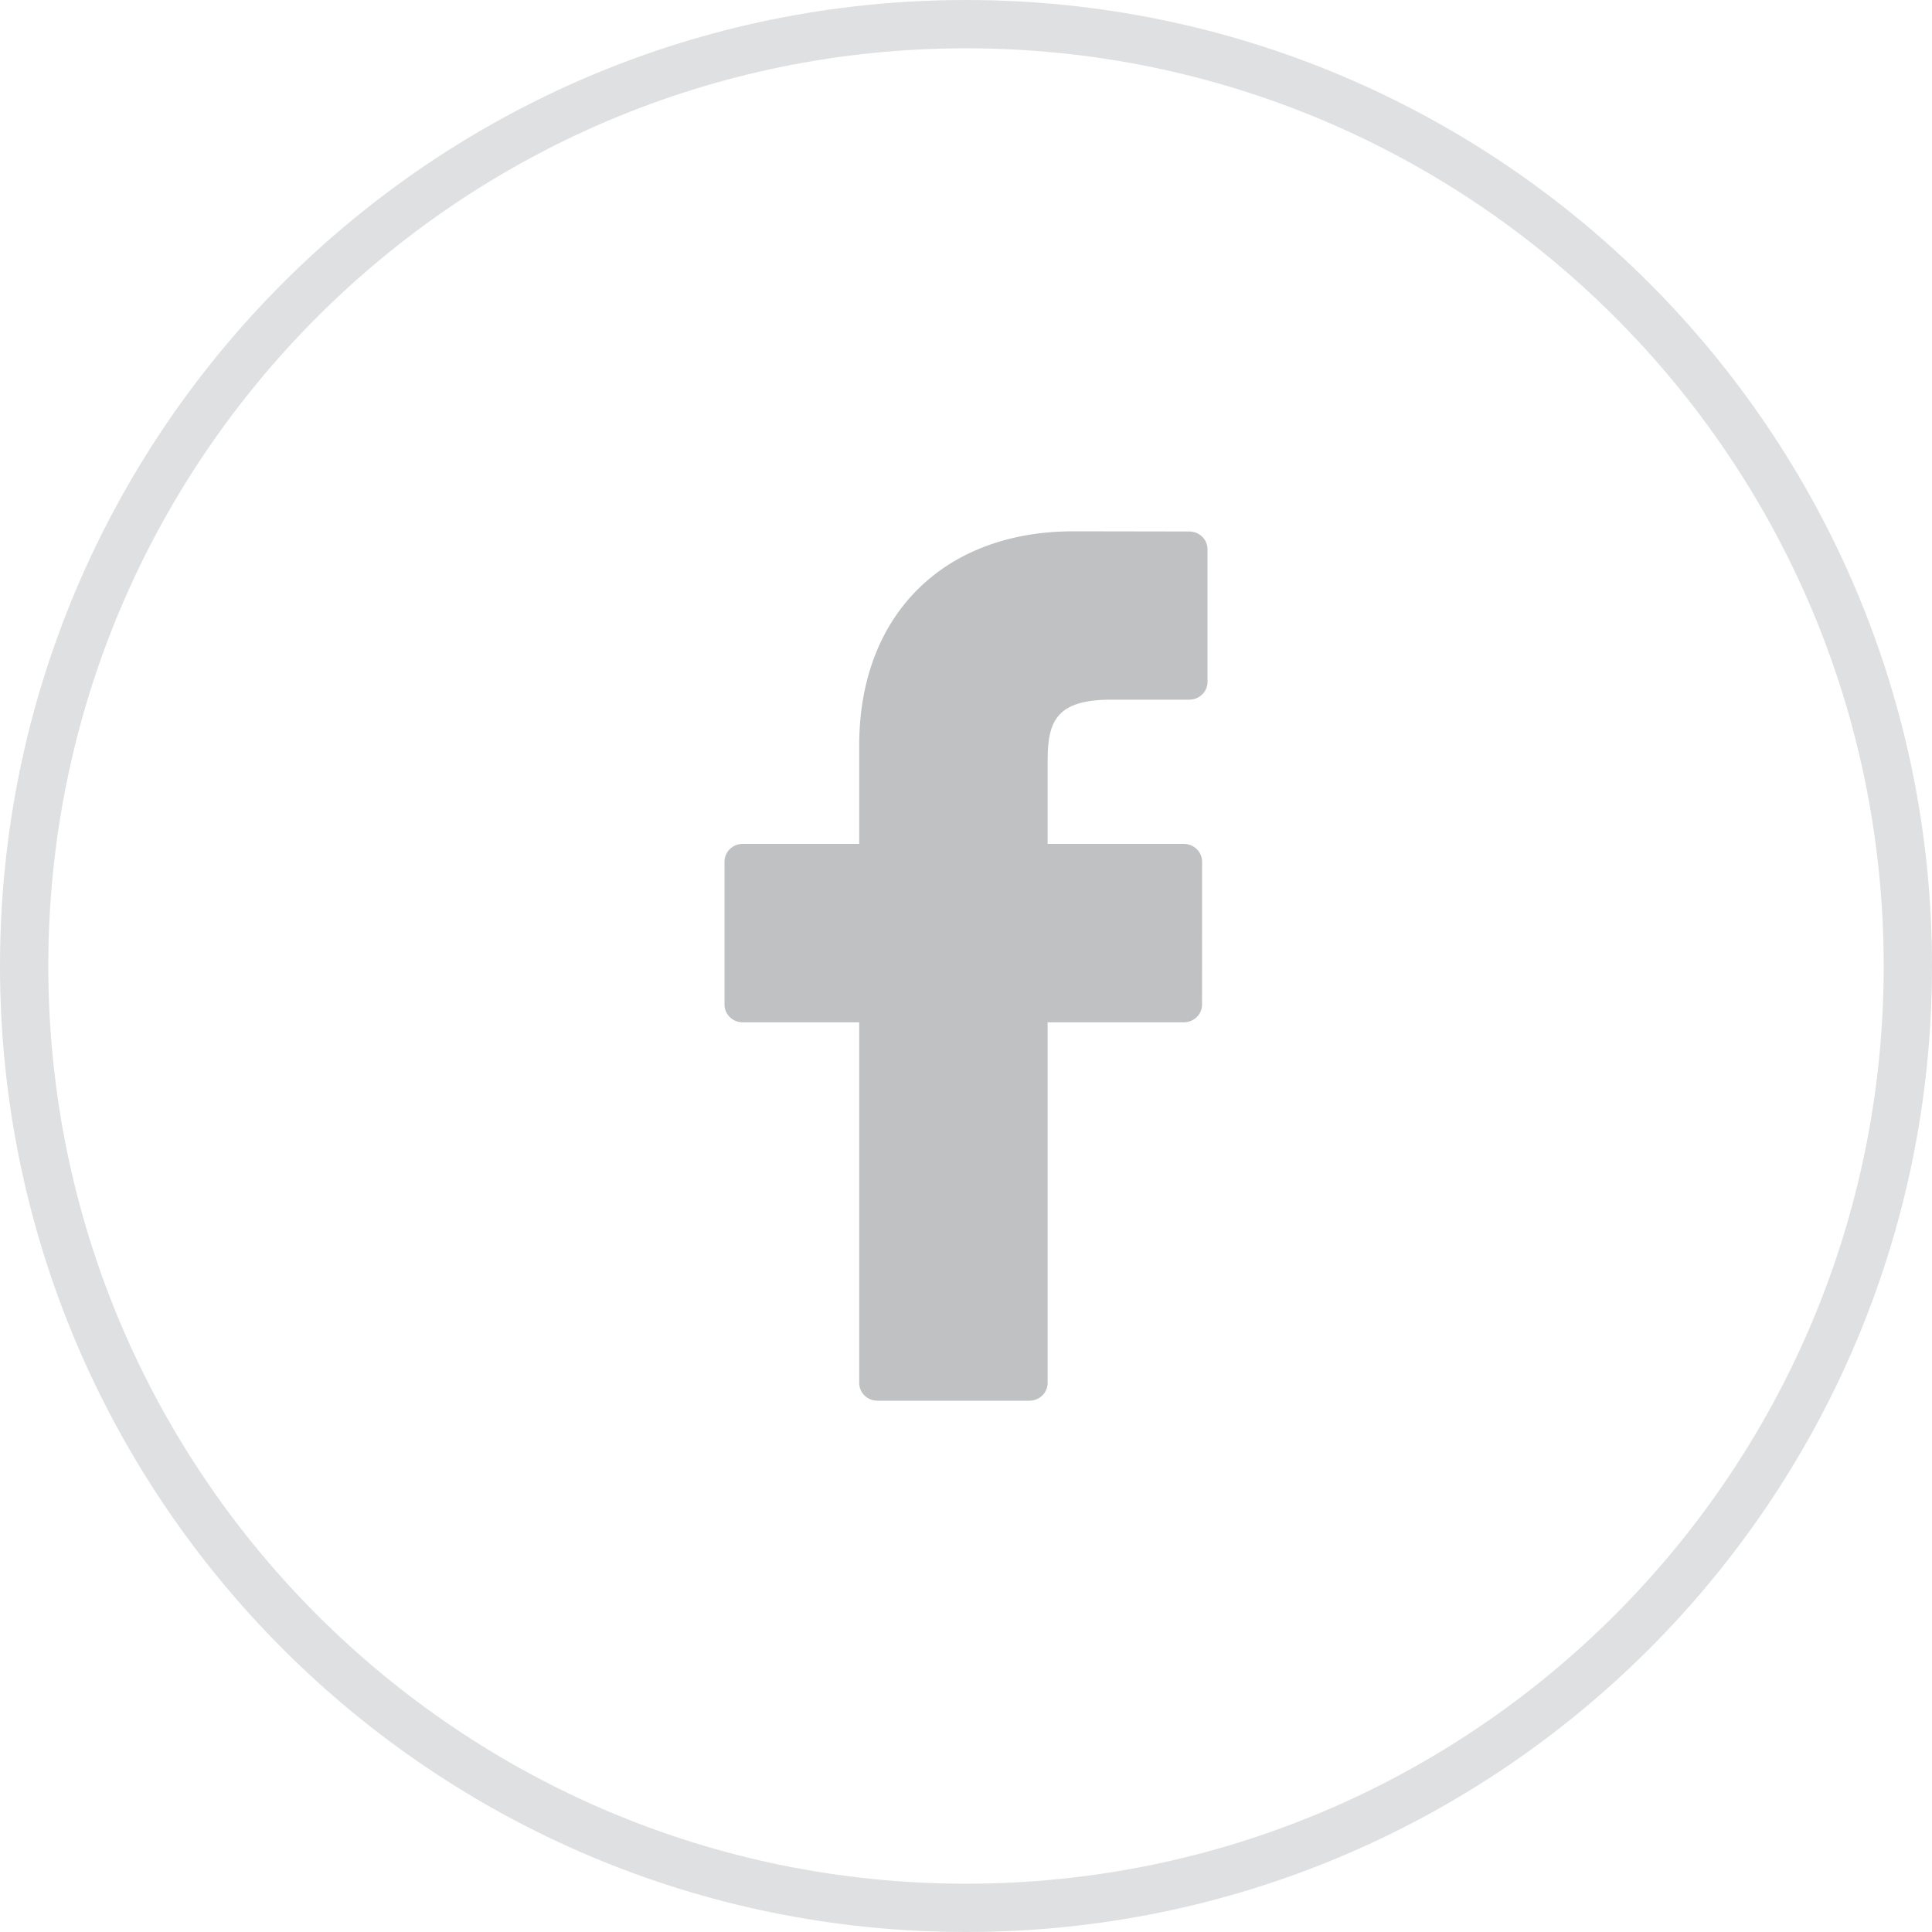
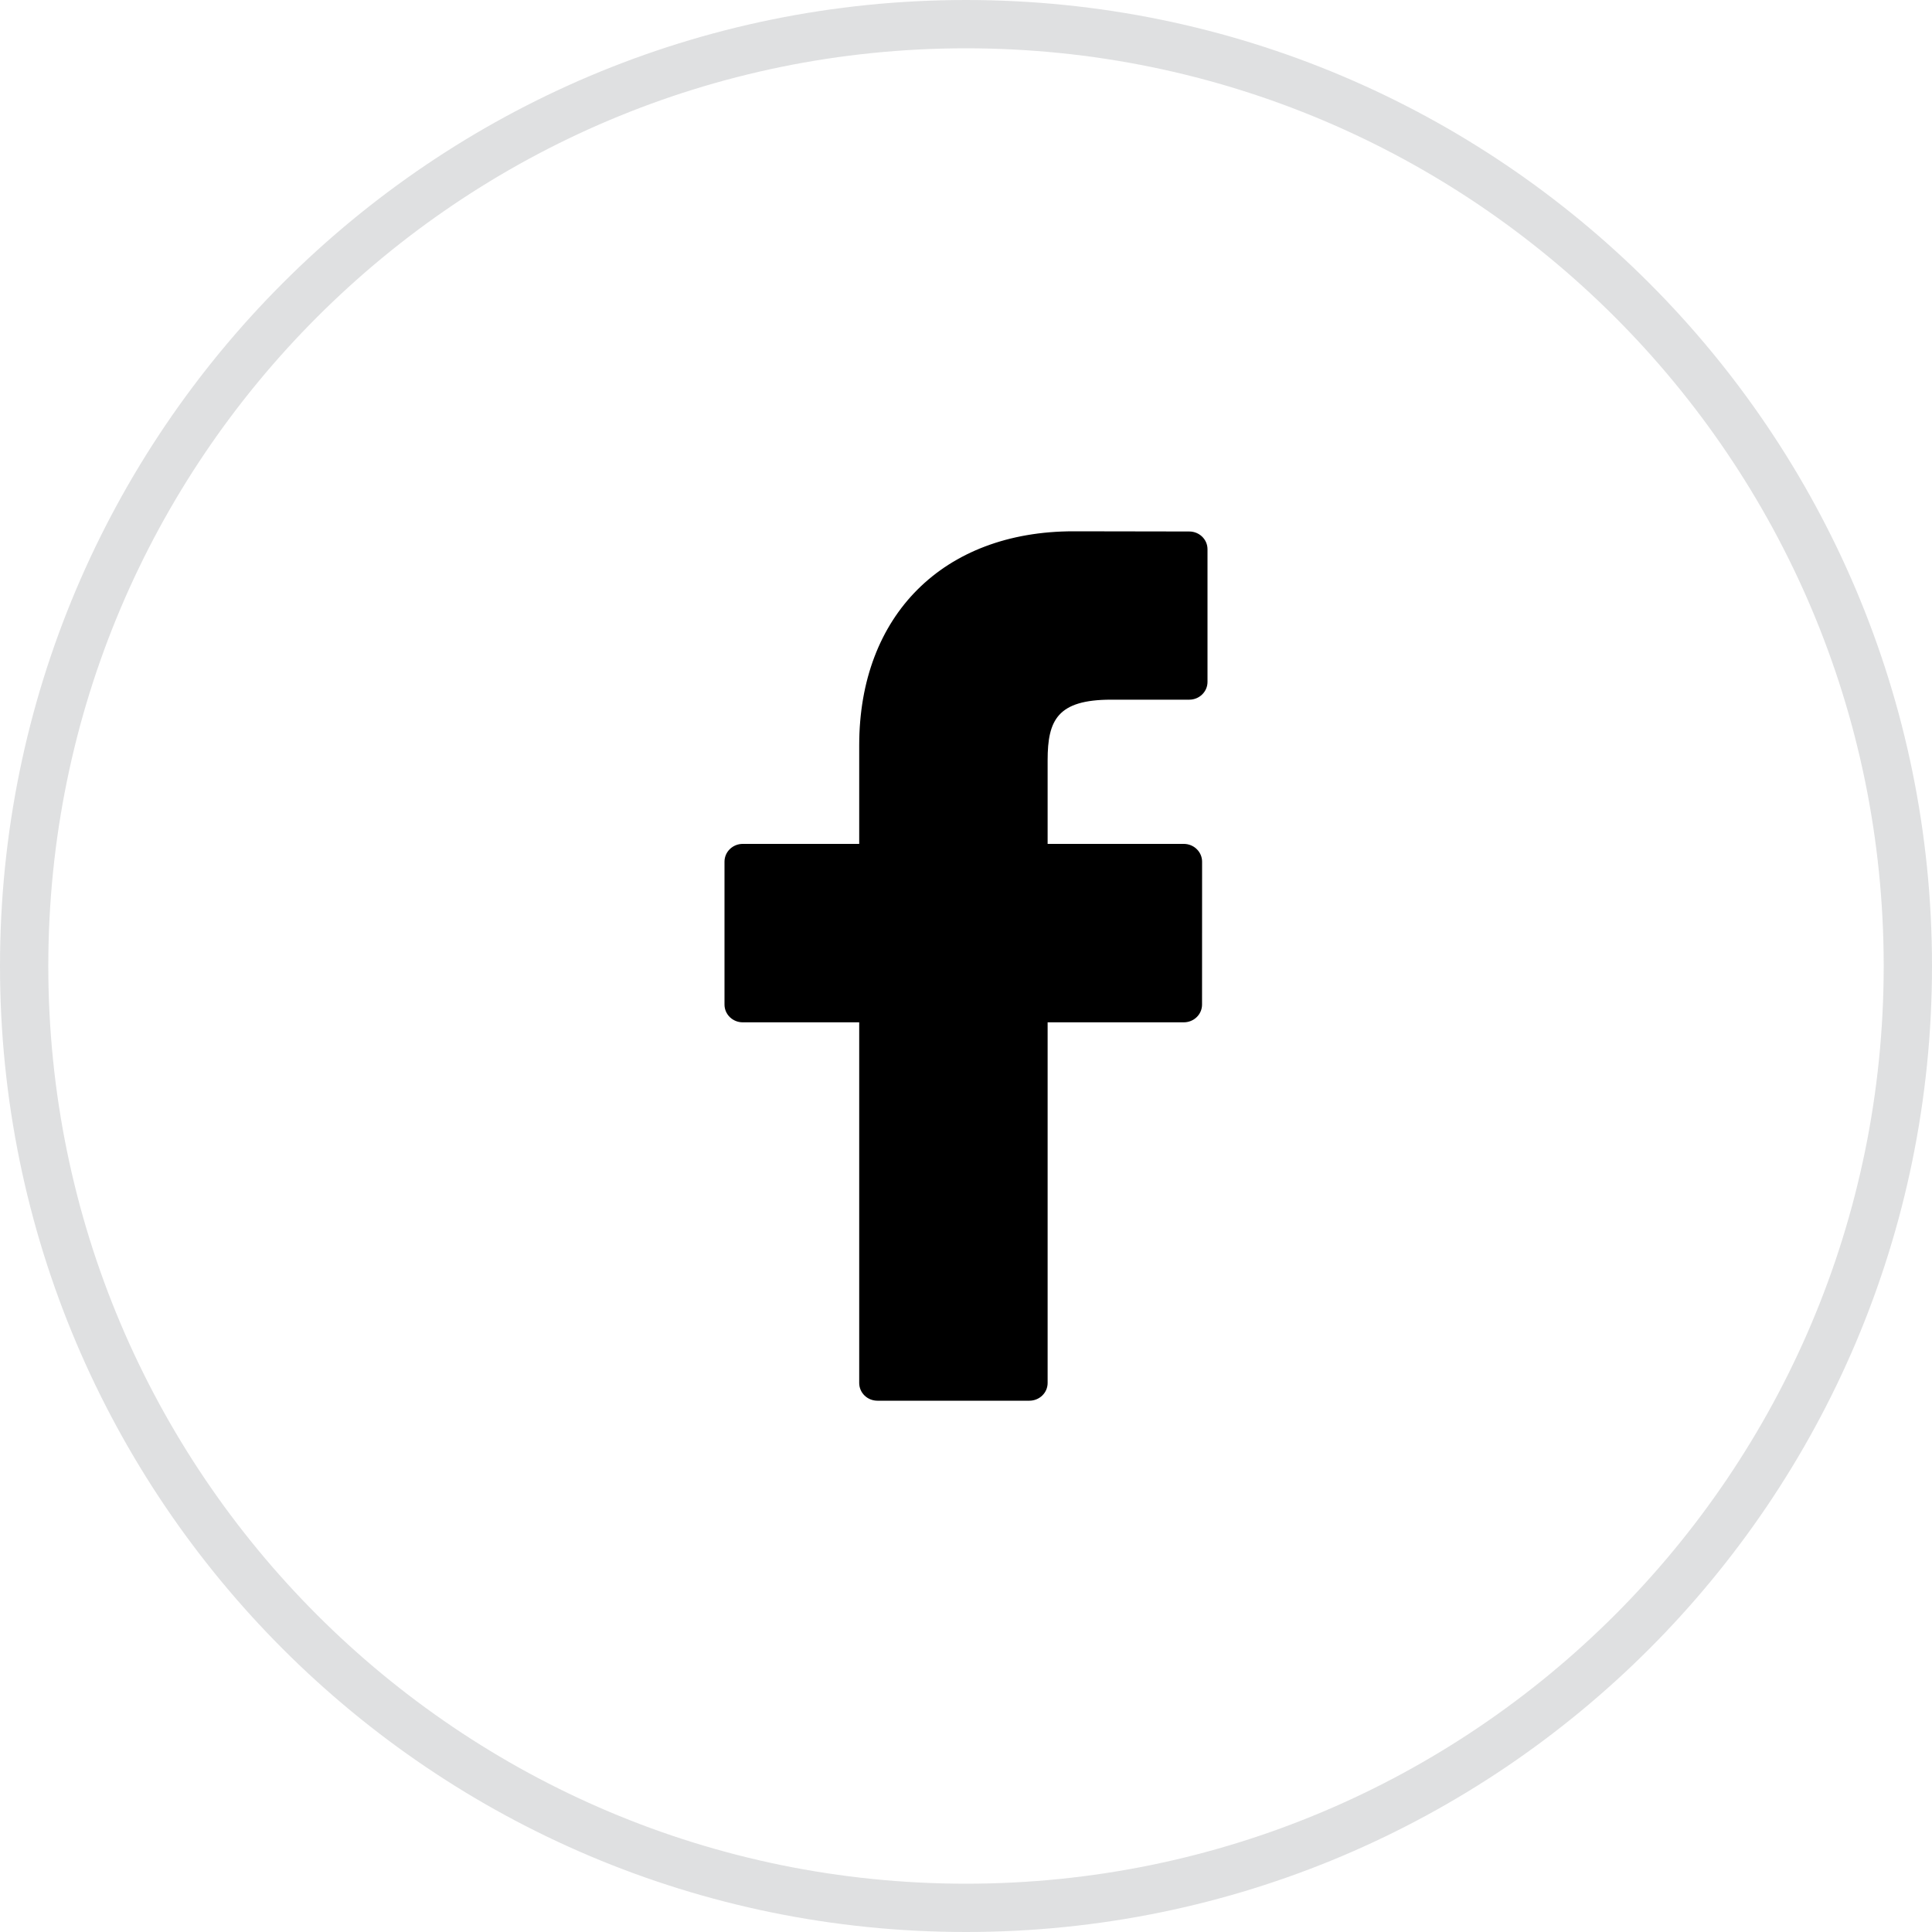
- <svg xmlns="http://www.w3.org/2000/svg" width="40" height="40" viewBox="0 0 40 40" fill="none">
+ <svg xmlns="http://www.w3.org/2000/svg" class="facebook-svg" width="40" height="40" viewBox="0 0 40 40" fill="none">
  <path d="M39.5 20C39.5 30.77 30.77 39.5 20 39.5C9.23 39.5 0.5 30.77 0.5 20C0.5 9.23 9.23 0.5 20 0.5C30.77 0.5 39.5 9.23 39.5 20Z" stroke="#282F36" stroke-opacity="0.15" />
-   <path d="M24.623 11.004L22.225 11C19.53 11 17.789 12.739 17.789 15.43V17.472H15.377C15.169 17.472 15 17.637 15 17.84V20.799C15 21.002 15.169 21.166 15.377 21.166H17.789V28.633C17.789 28.836 17.957 29 18.166 29H21.312C21.521 29 21.69 28.836 21.69 28.633V21.166H24.509C24.718 21.166 24.887 21.002 24.887 20.799L24.888 17.84C24.888 17.742 24.848 17.649 24.777 17.58C24.707 17.511 24.61 17.472 24.51 17.472H21.69V15.741C21.69 14.909 21.893 14.486 23.007 14.486L24.623 14.486C24.831 14.486 25 14.321 25 14.119V11.371C25 11.168 24.831 11.004 24.623 11.004Z" fill="#282F36" fill-opacity="0.3" />
+   <path d="M24.623 11.004L22.225 11C19.53 11 17.789 12.739 17.789 15.43V17.472H15.377C15.169 17.472 15 17.637 15 17.84V20.799C15 21.002 15.169 21.166 15.377 21.166H17.789V28.633C17.789 28.836 17.957 29 18.166 29H21.312C21.521 29 21.69 28.836 21.69 28.633V21.166H24.509C24.718 21.166 24.887 21.002 24.887 20.799L24.888 17.84C24.888 17.742 24.848 17.649 24.777 17.58C24.707 17.511 24.61 17.472 24.51 17.472H21.69V15.741C21.69 14.909 21.893 14.486 23.007 14.486L24.623 14.486C24.831 14.486 25 14.321 25 14.119V11.371C25 11.168 24.831 11.004 24.623 11.004Z" fill="currentColor" />
</svg>
